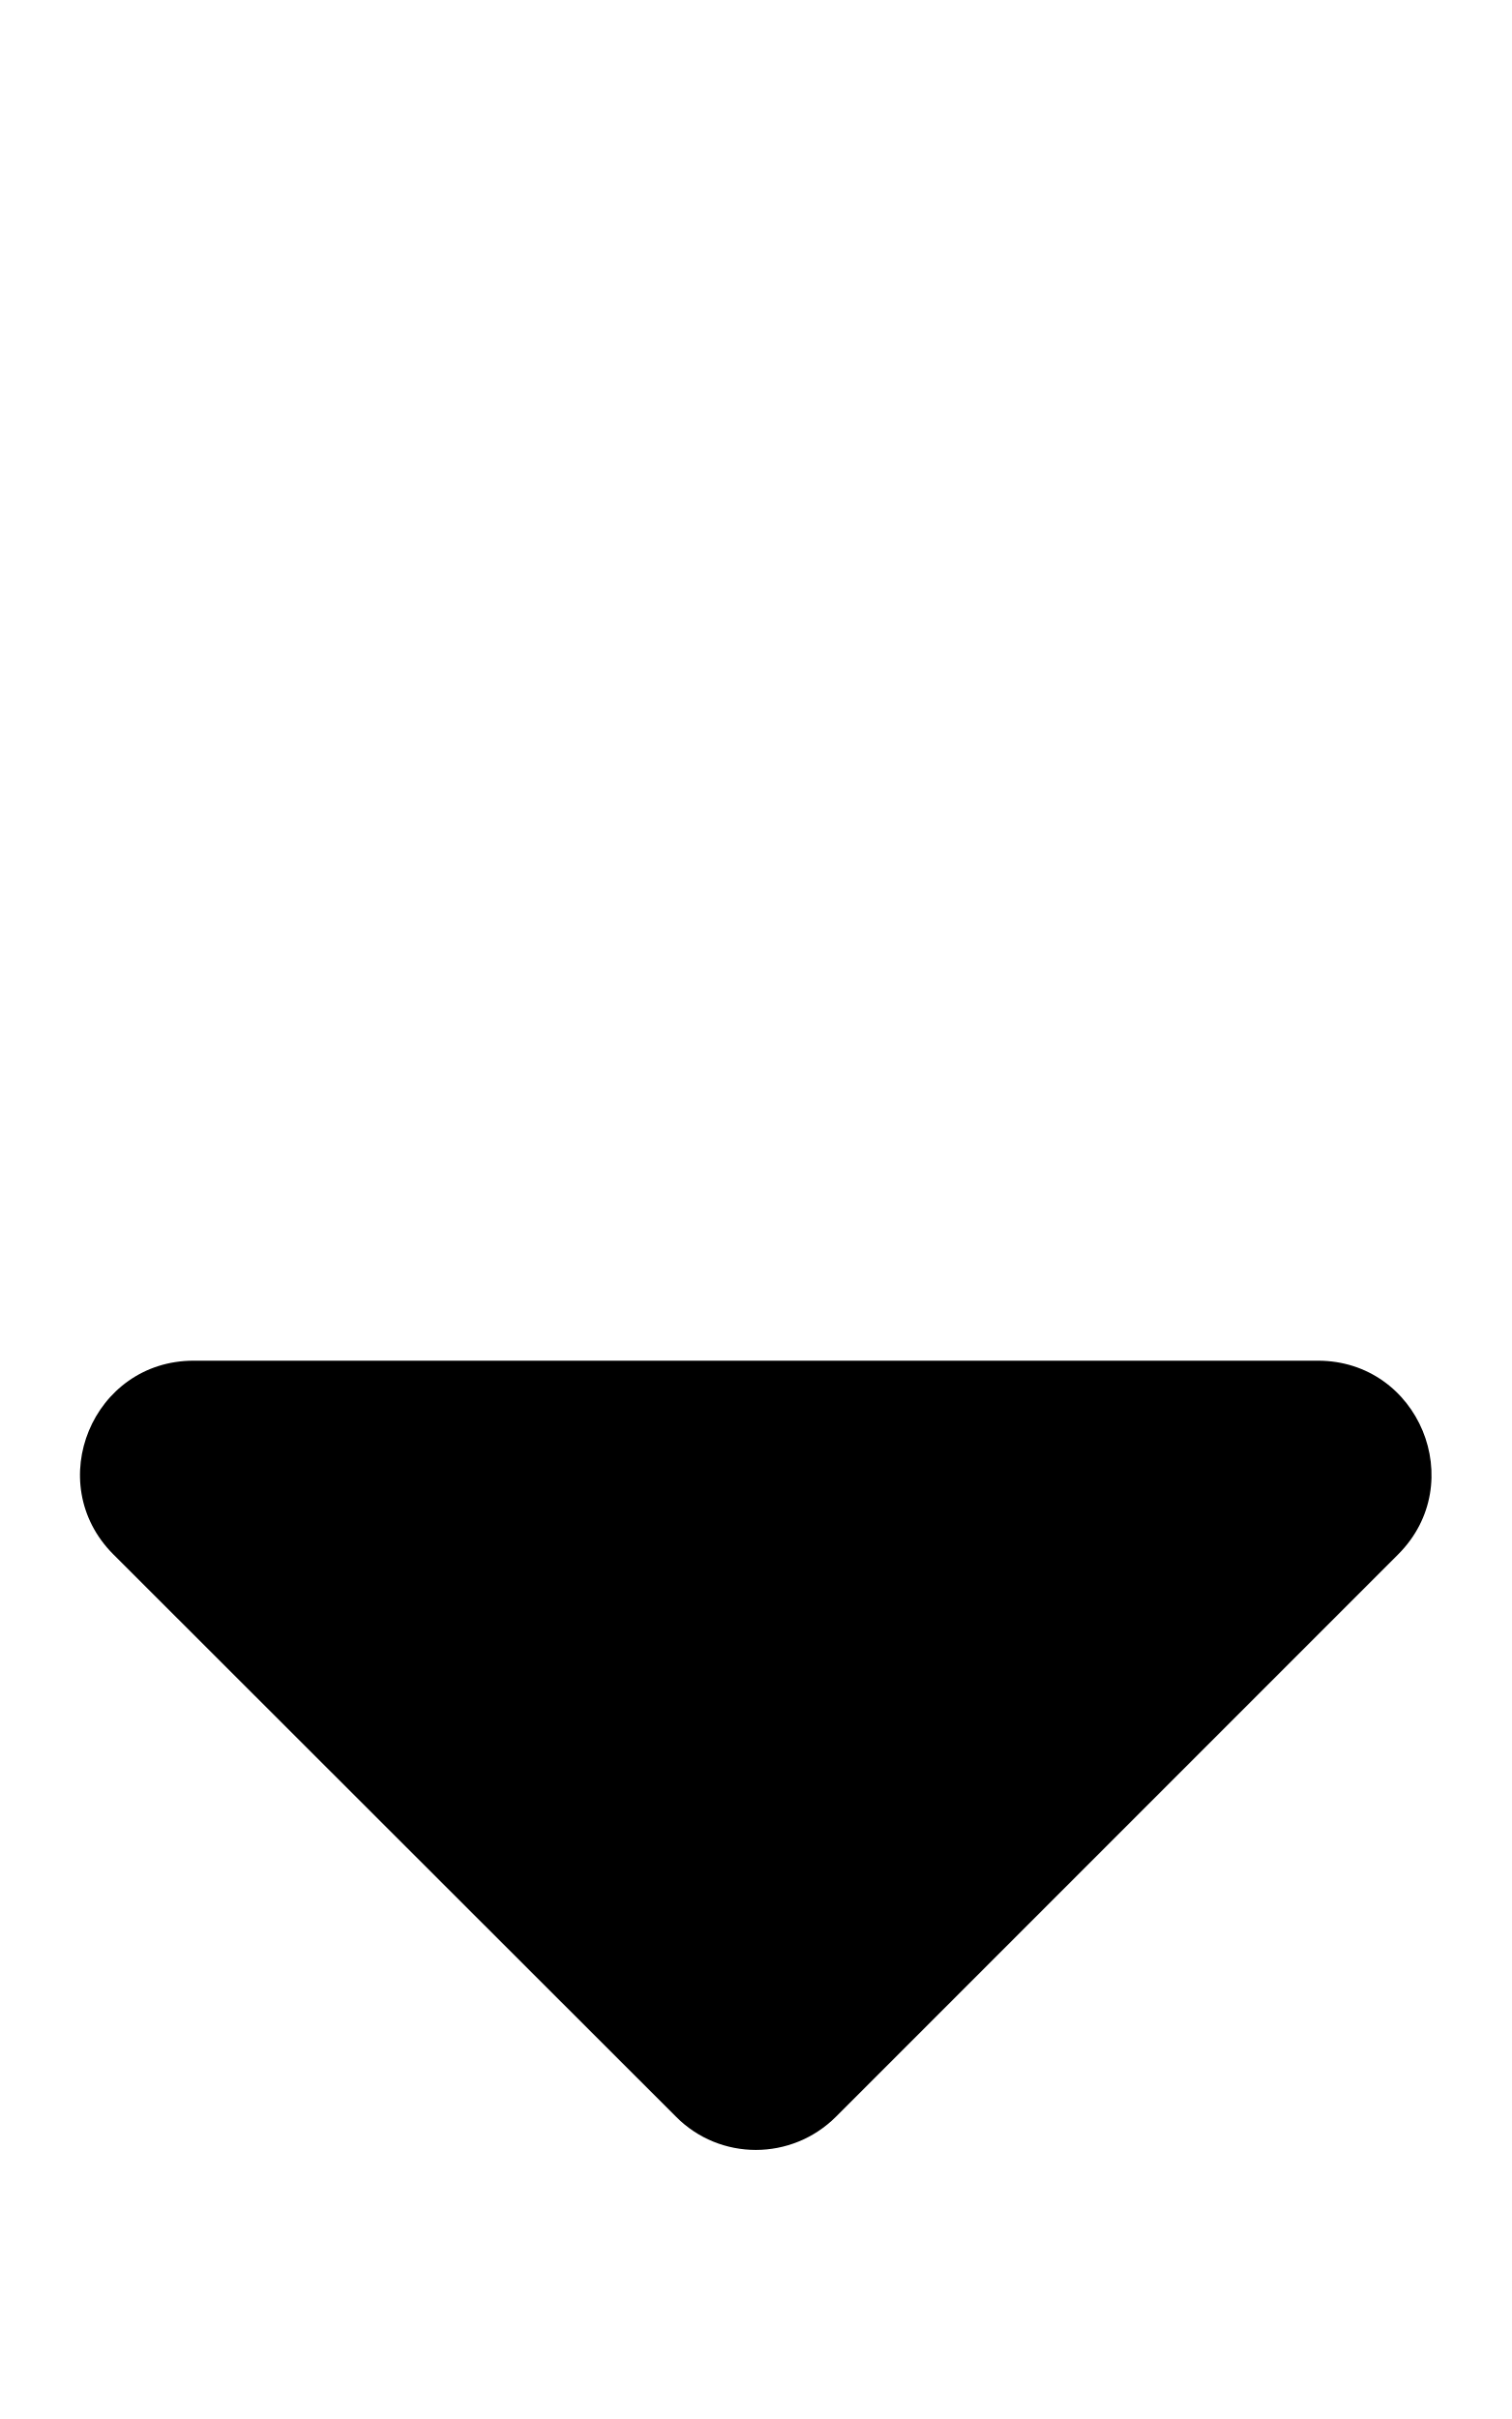
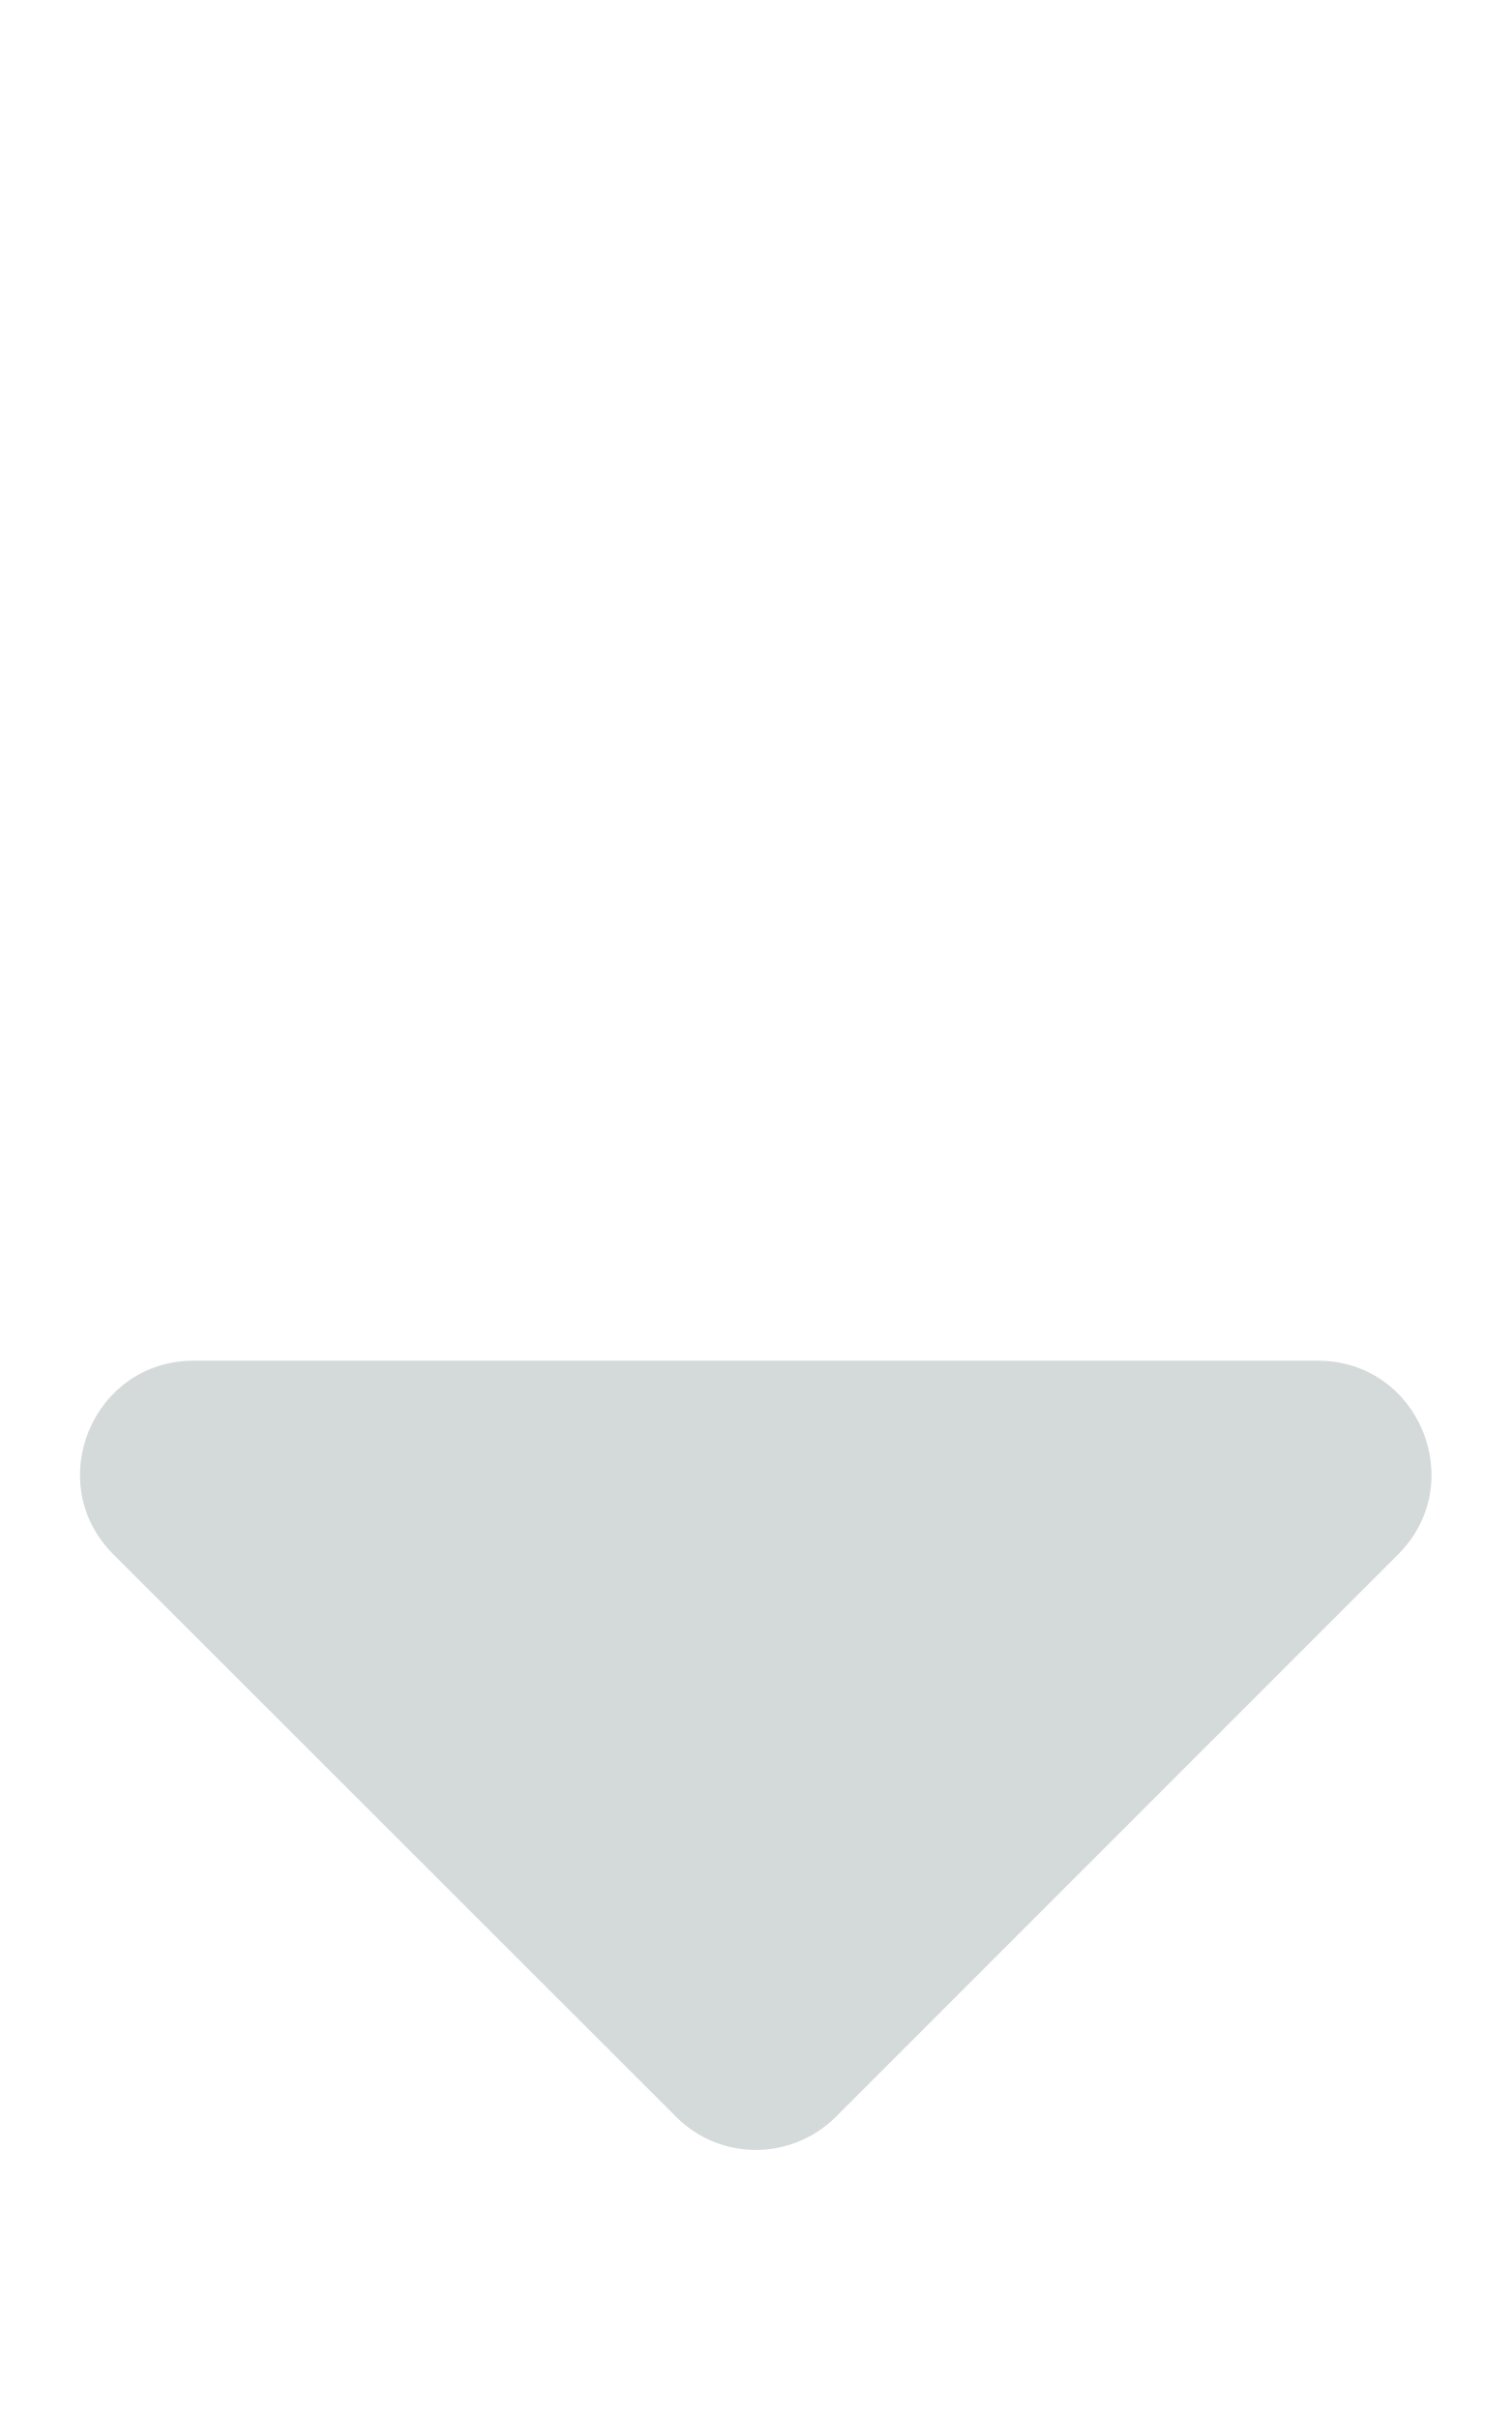
<svg xmlns="http://www.w3.org/2000/svg" aria-hidden="true" focusable="false" data-prefix="fas" data-icon="sort-down" class="svg-inline--fa fa-sort-down fa-w-10" role="img" viewBox="0 0 320 512">
-   <path fill="currentColor" d="M41 288h238c21.4 0 32.1 25.9 17 41L177 448c-9.4 9.4-24.6 9.4-33.9 0L24 329c-15.1-15.1-4.4-41 17-41z" />
+   <path fill="#D4DADA" d="M41 288h238c21.4 0 32.1 25.9 17 41L177 448c-9.4 9.4-24.6 9.4-33.9 0L24 329c-15.1-15.1-4.4-41 17-41z" />
</svg>
